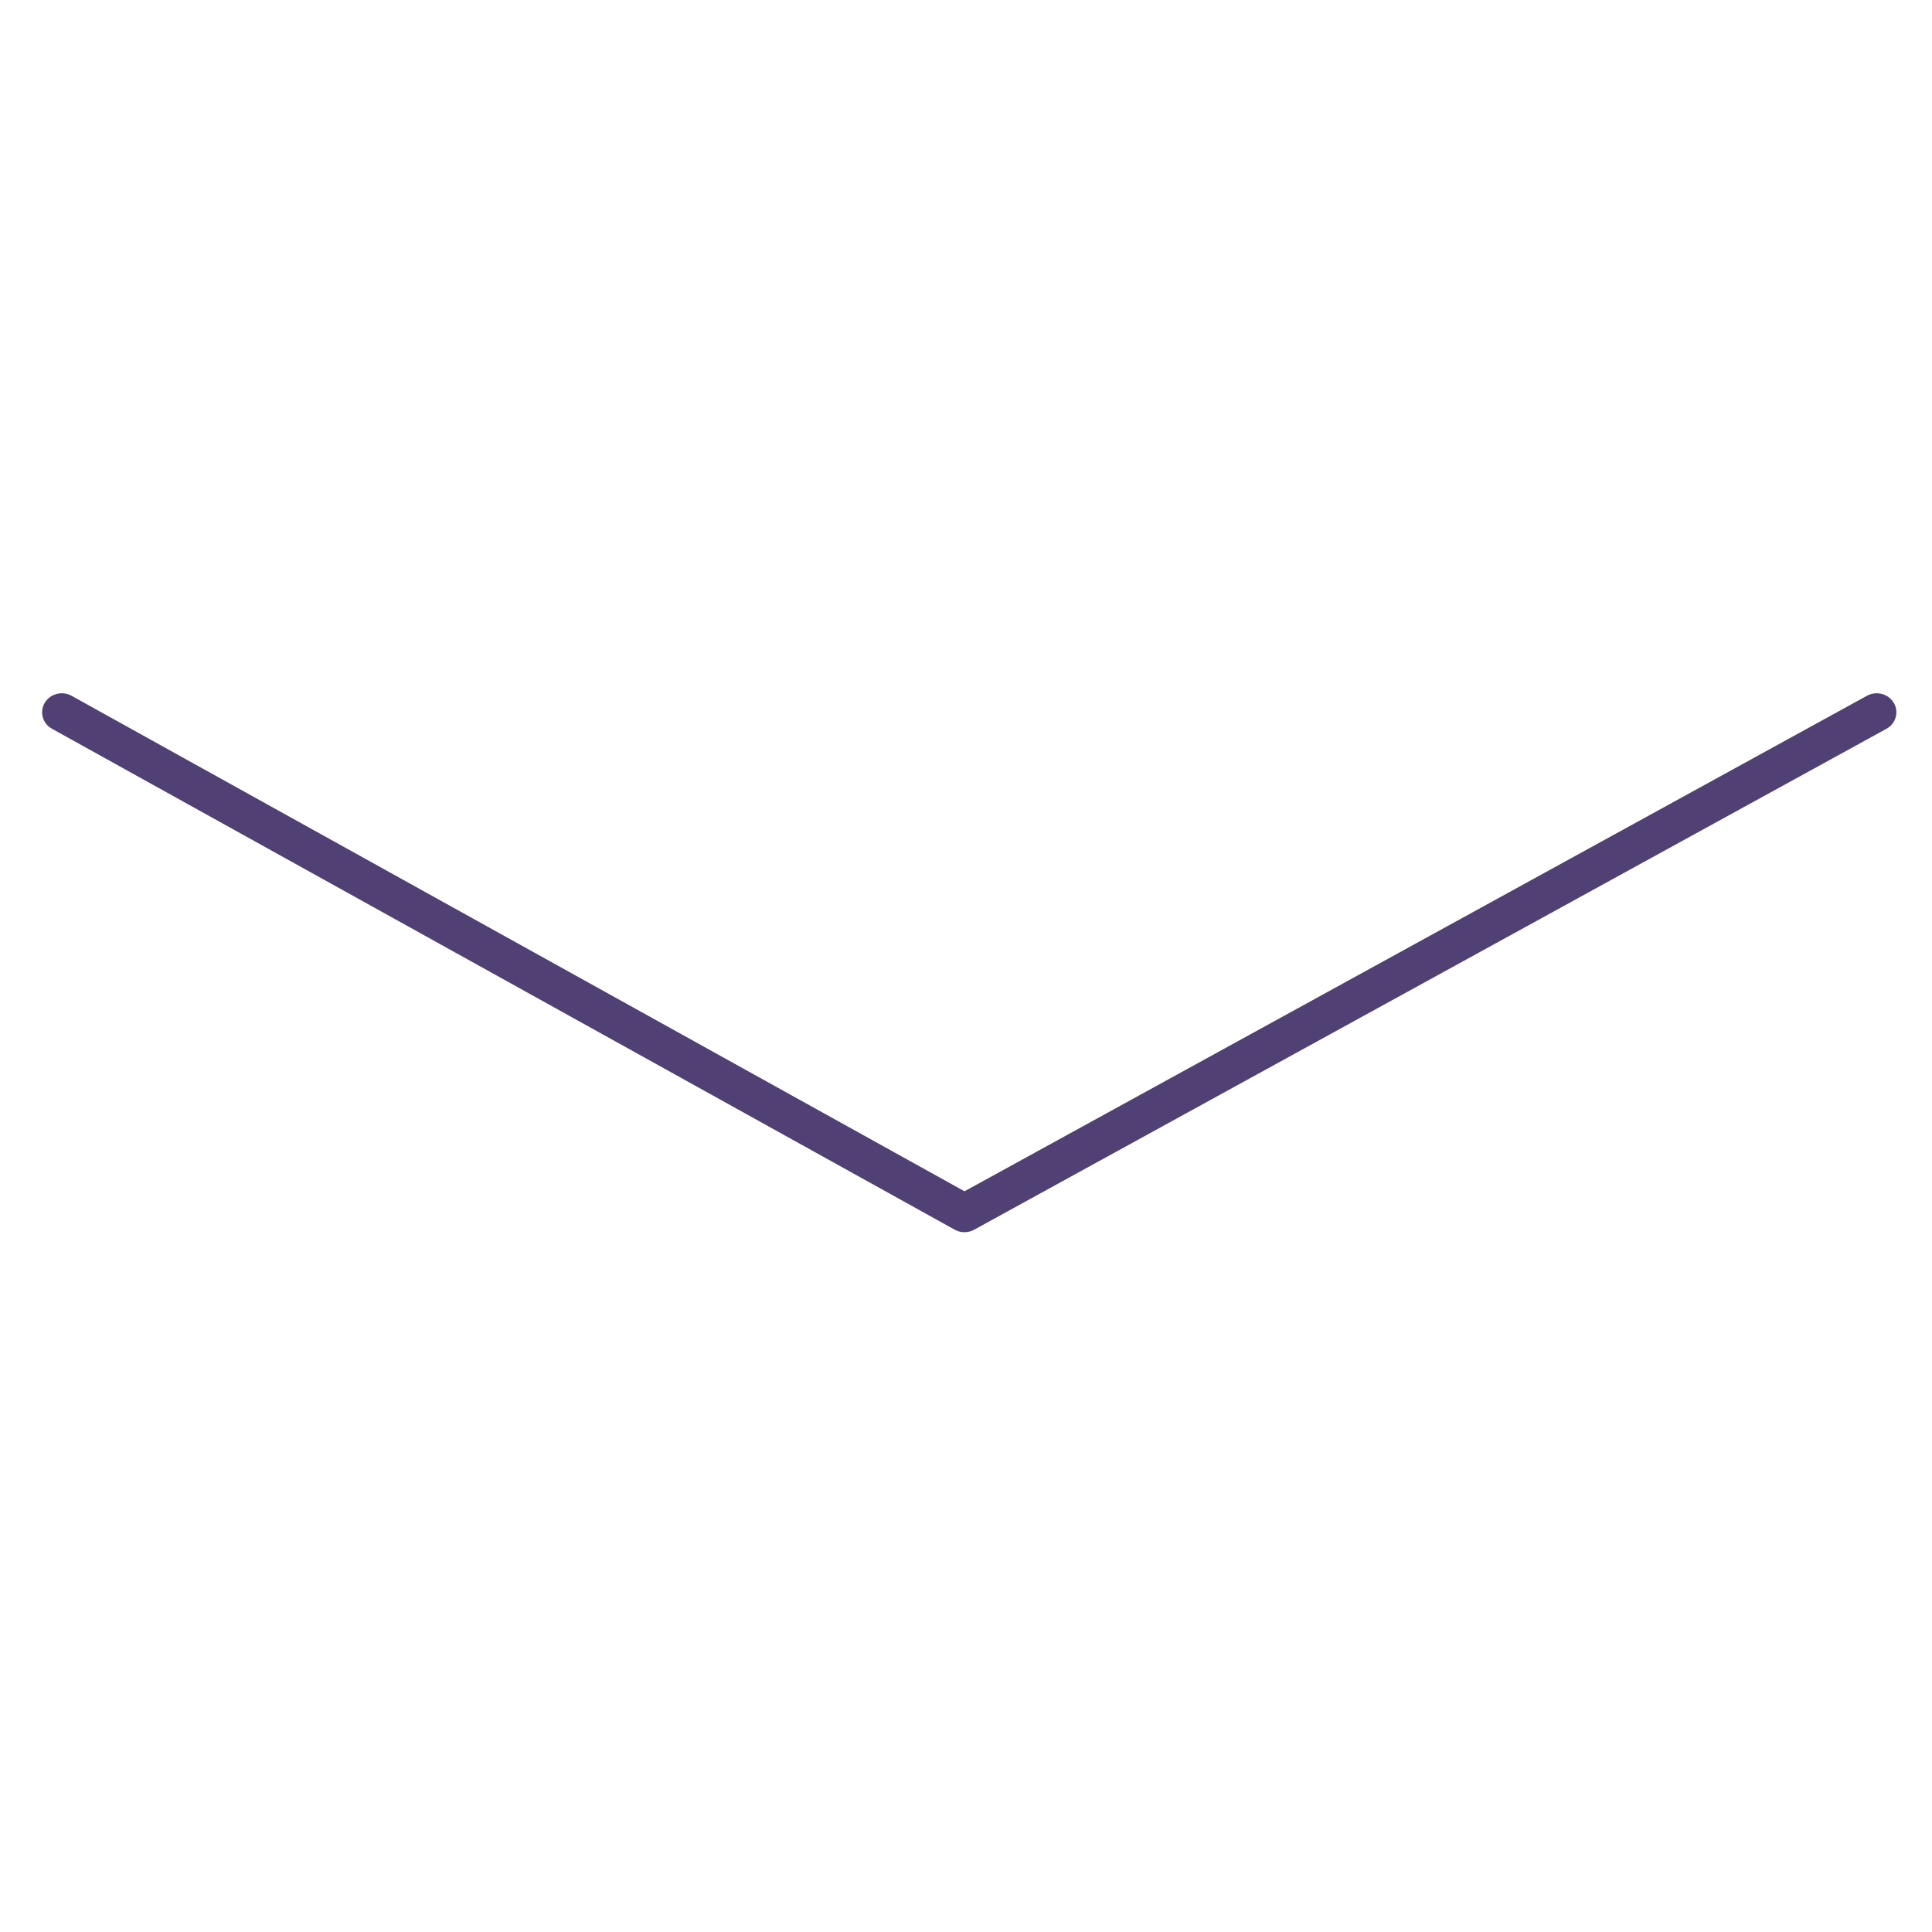
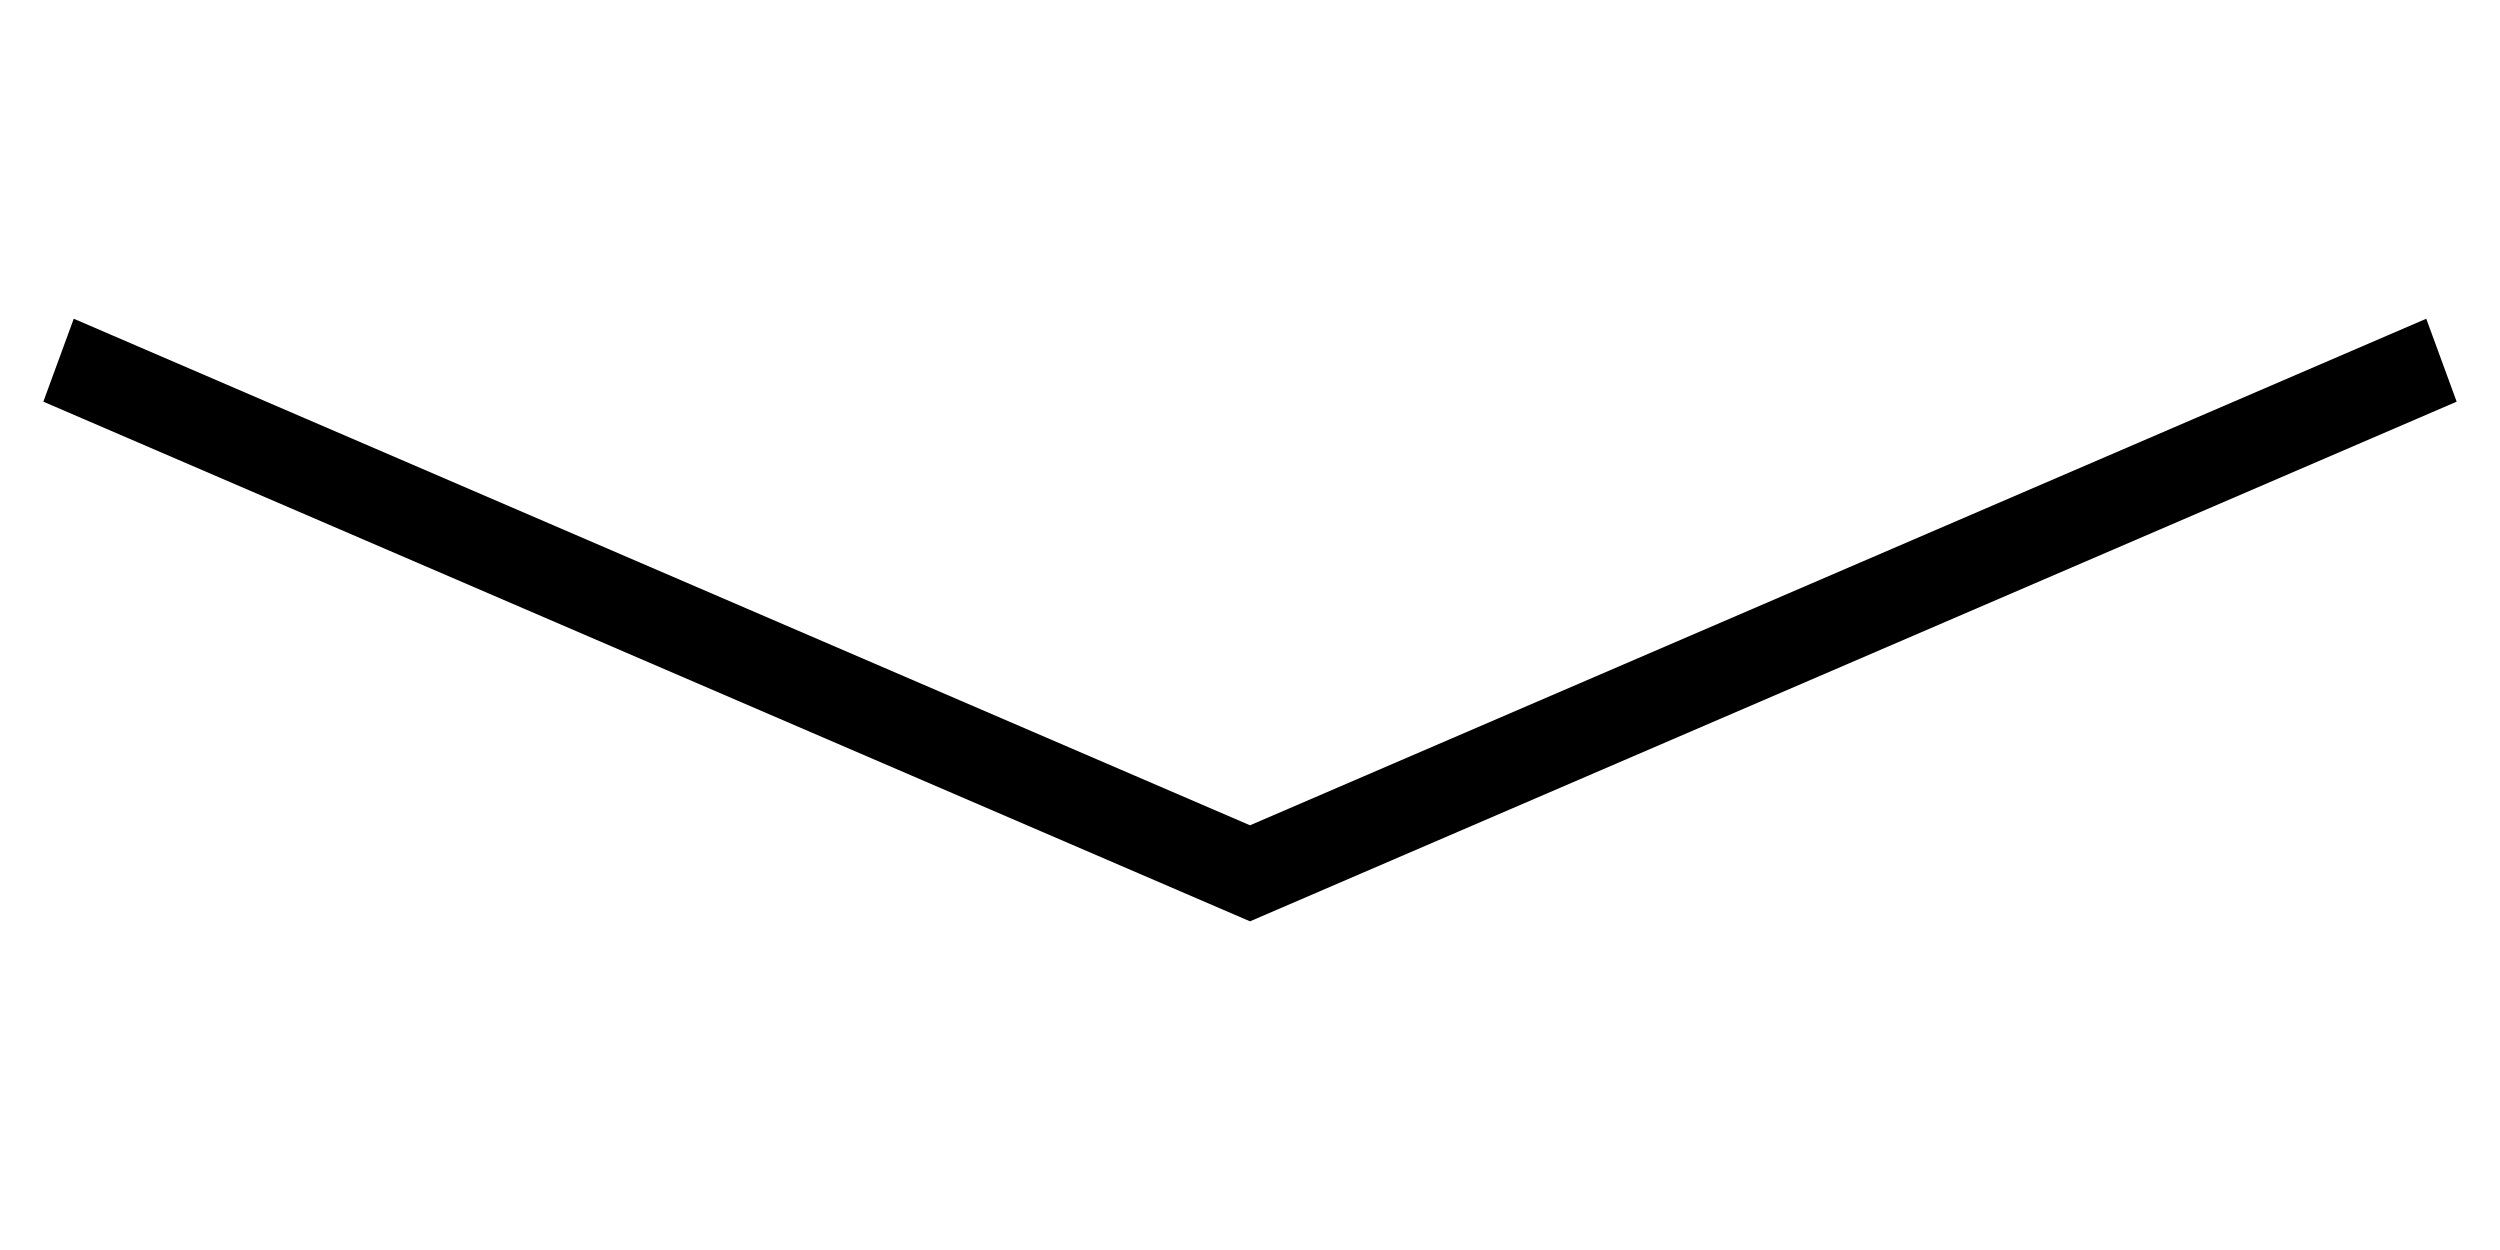
- <svg xmlns="http://www.w3.org/2000/svg" width="100%" height="100%" viewBox="0 0 50 50" version="1.1" xml:space="preserve" style="fill-rule:evenodd;clip-rule:evenodd;stroke-linecap:round;stroke-linejoin:round;stroke-miterlimit:1.5;">
-   <g transform="matrix(1.47619,0,0,1.42593,-11.9448,-10.6123)">
-     <path d="M9.175,20.37L25,29.461L40.993,20.37" style="fill:none;stroke:rgb(80,64,115);stroke-width:0.69px;" />
+ <svg xmlns="http://www.w3.org/2000/svg" width="100%" height="100%" viewBox="0 0 100 50" version="1.1" xml:space="preserve" style="fill-rule:evenodd;clip-rule:evenodd;stroke-linecap:square;stroke-miterlimit:1.5;">
+   <g transform="matrix(0.922559,0,0,1,3.87205,-34.9327)">
+     <path d="M0,50L50,69.865L100,50" style="fill:none;stroke:black;stroke-width:3.57px;" />
  </g>
</svg>
